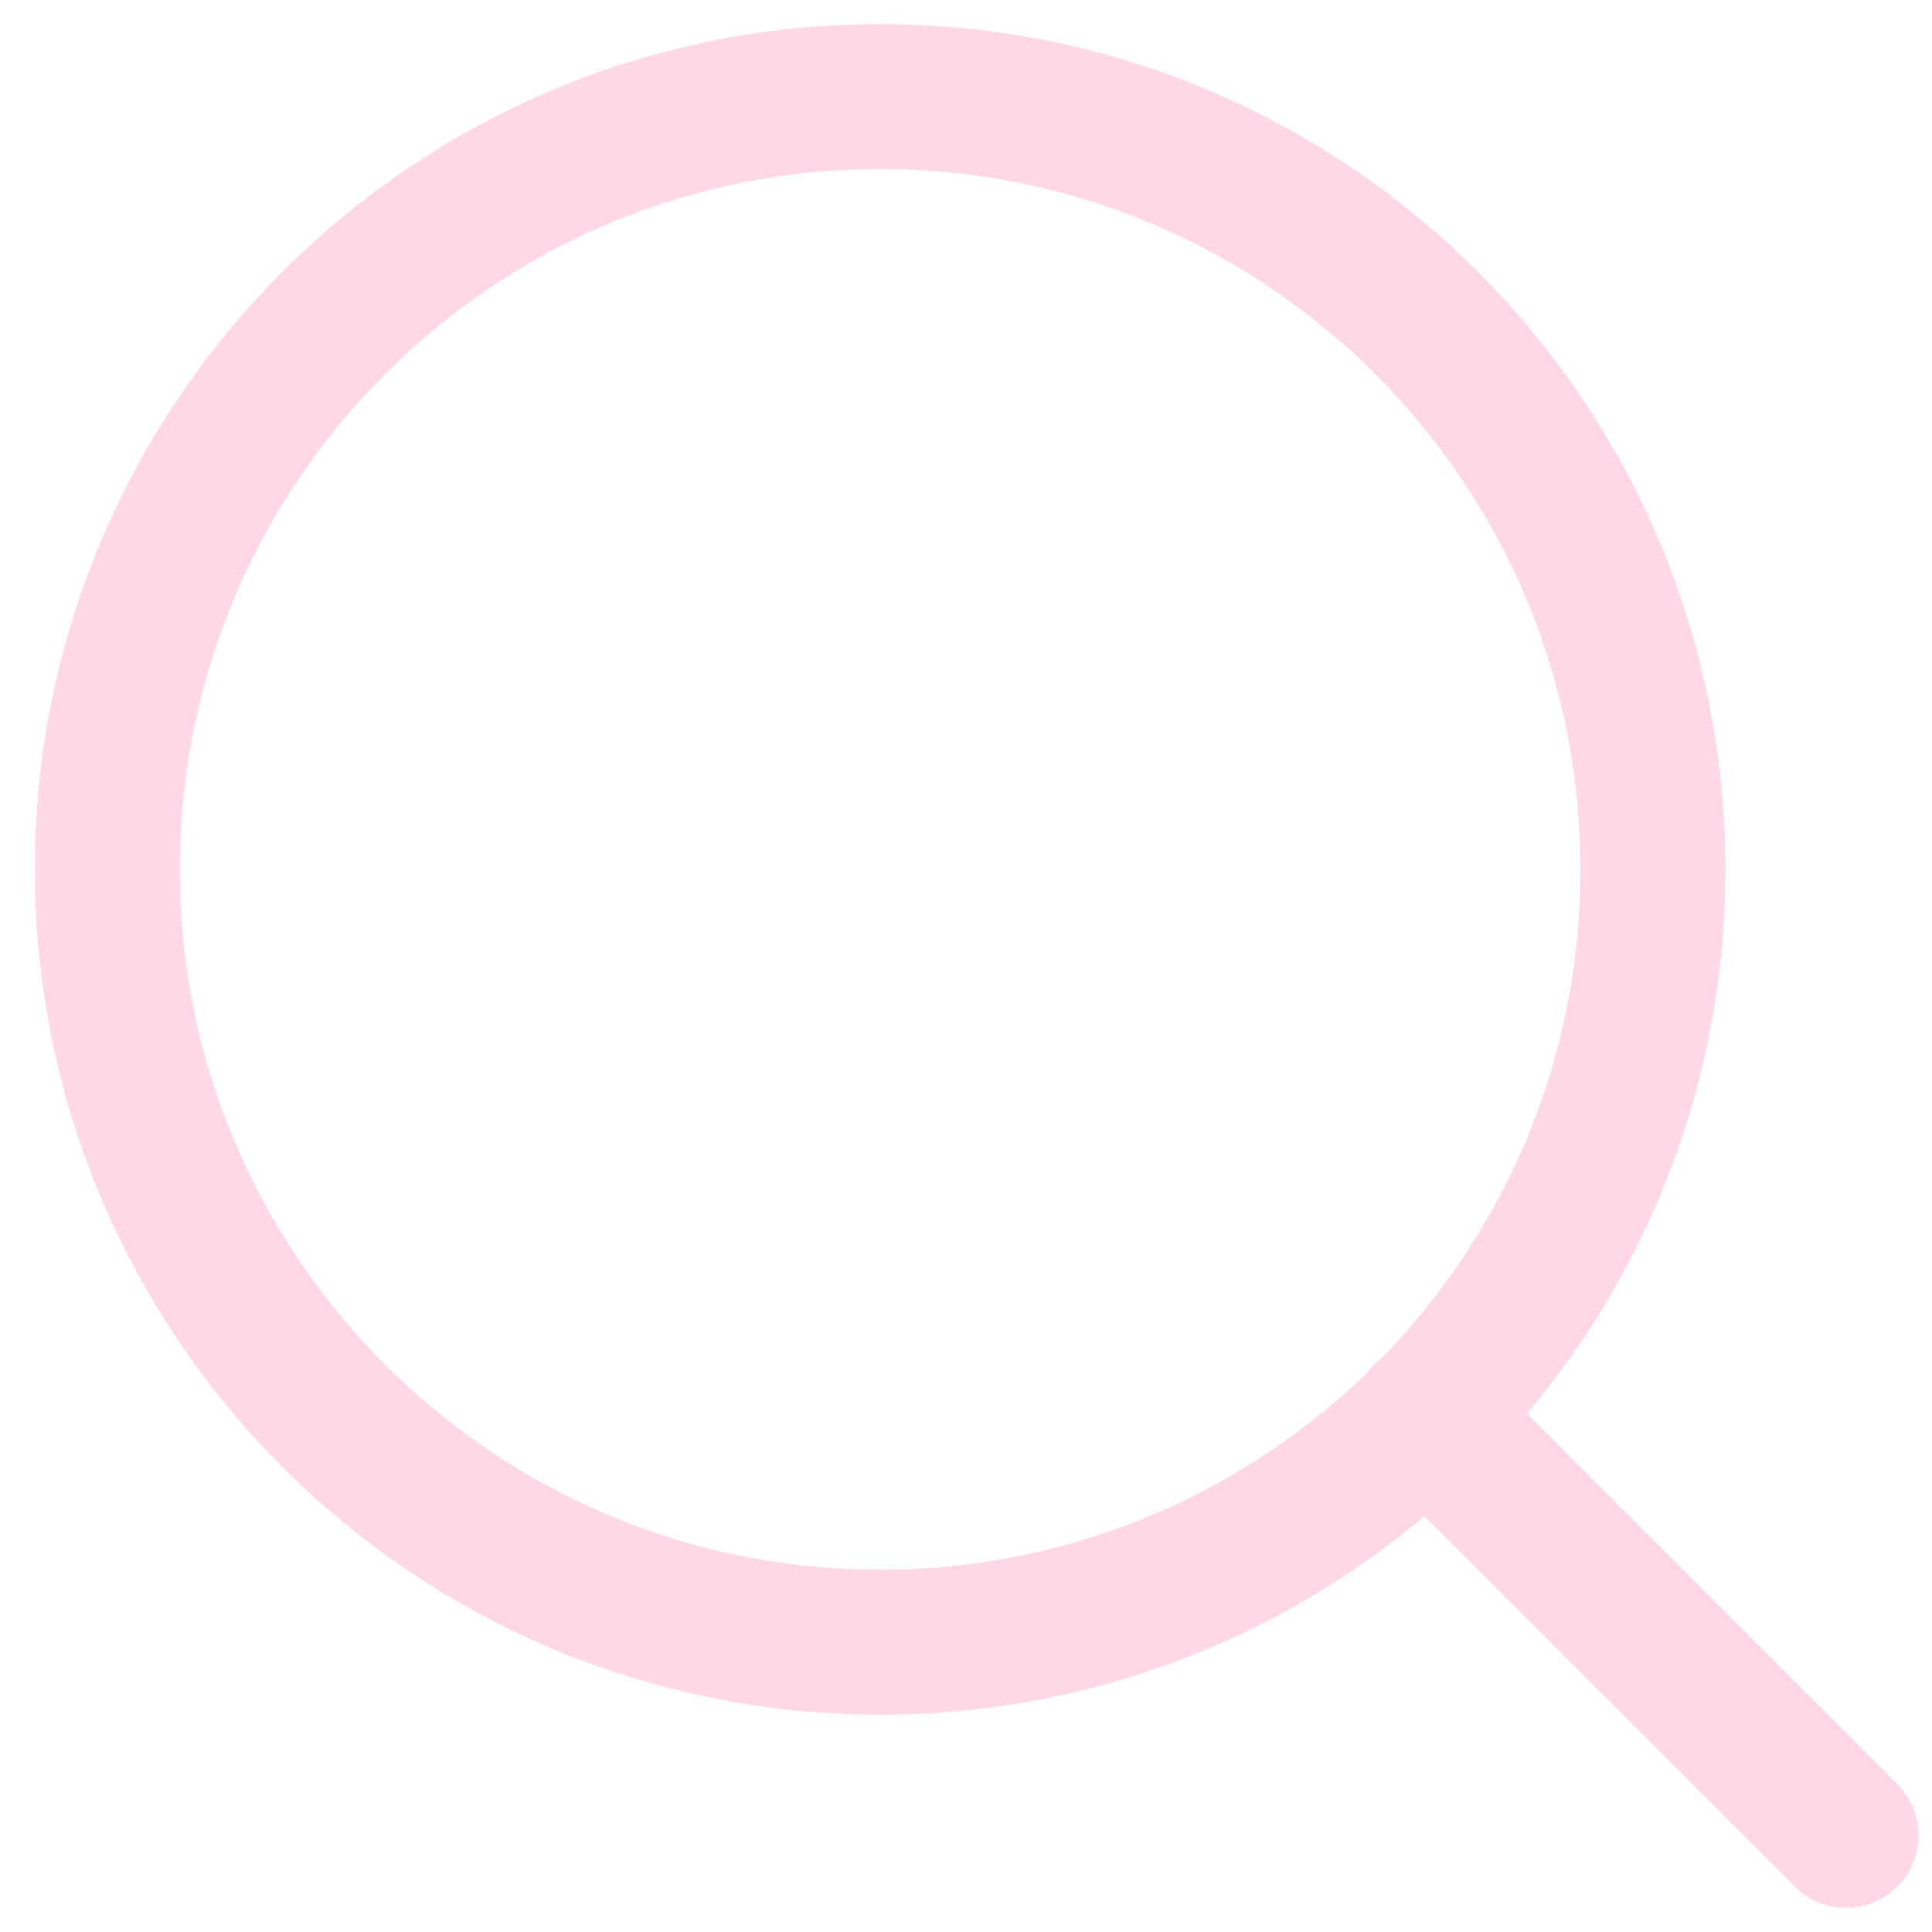
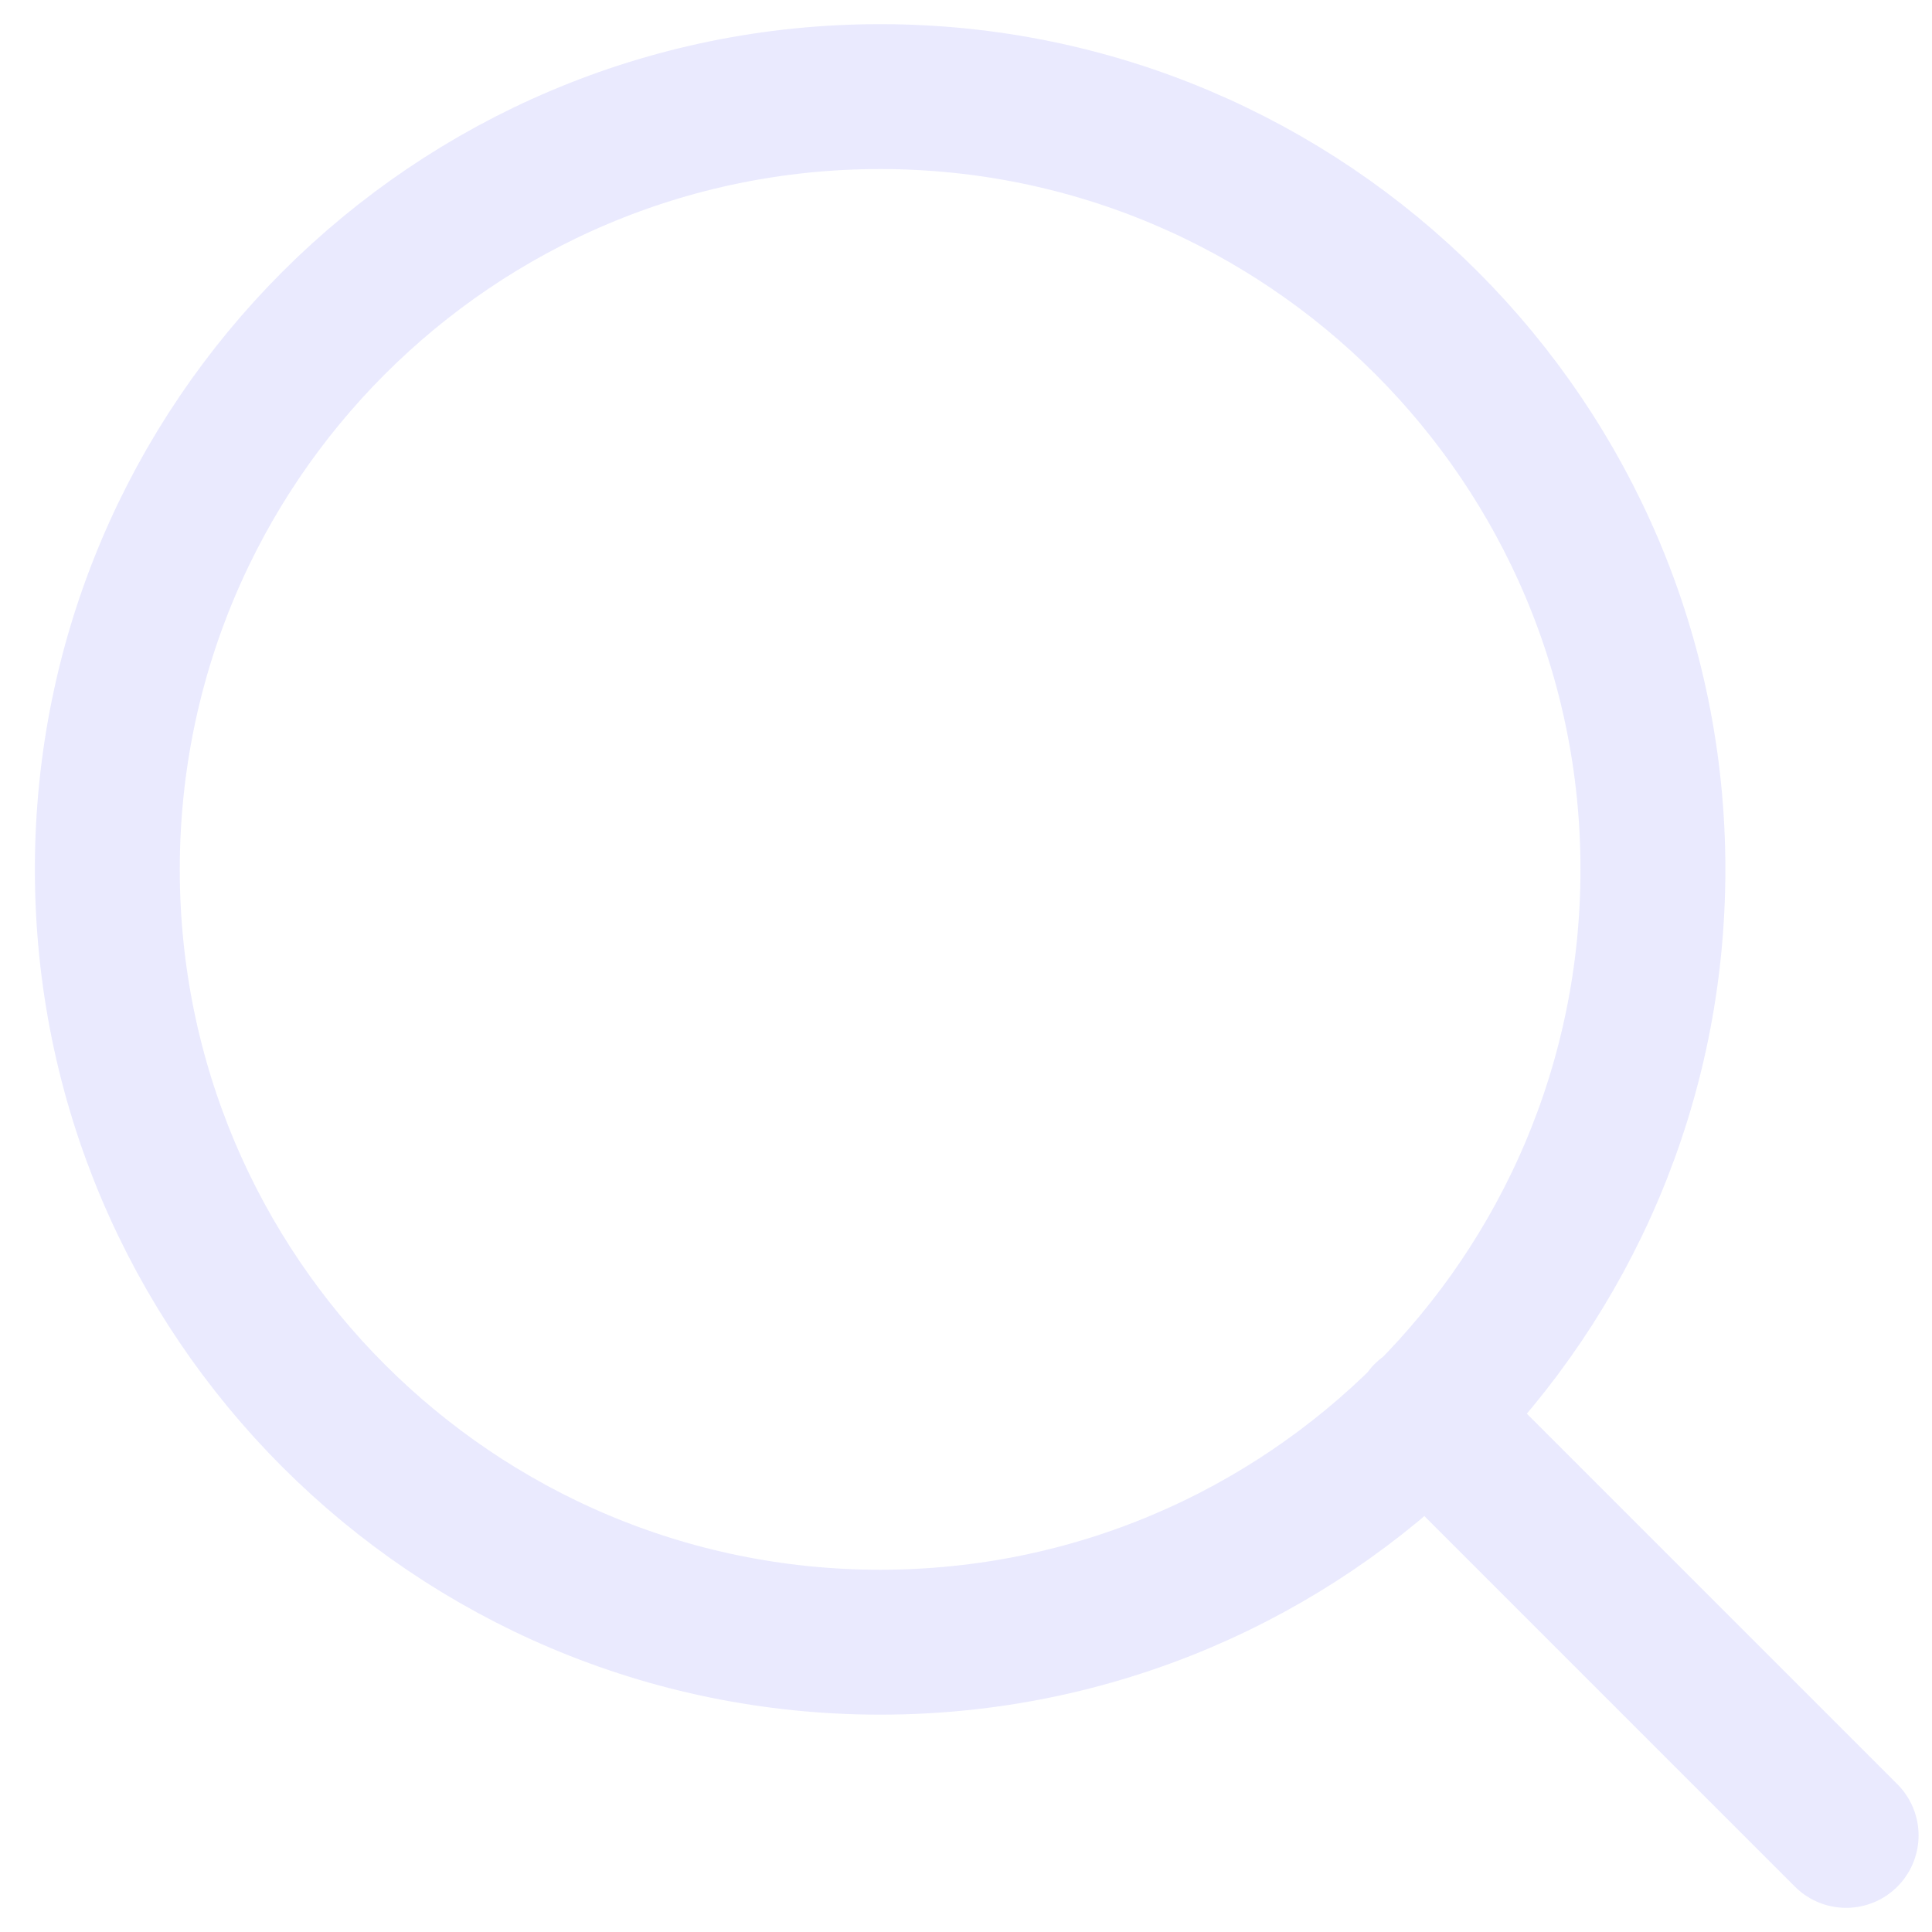
<svg xmlns="http://www.w3.org/2000/svg" width="20" height="20" viewBox="0 0 20 20" fill="none">
-   <path d="M19.111 19L14.761 14.65M17.111 9C17.111 13.418 13.53 17 9.111 17C4.693 17 1.111 13.418 1.111 9C1.111 4.582 4.693 1 9.111 1C13.53 1 17.111 4.582 17.111 9Z" stroke="#FFD8E4" stroke-width="1.5" stroke-linecap="round" stroke-linejoin="round" />
+   <path d="M19.111 19L14.761 14.65M17.111 9C17.111 13.418 13.53 17 9.111 17C4.693 17 1.111 13.418 1.111 9C1.111 4.582 4.693 1 9.111 1C13.53 1 17.111 4.582 17.111 9Z" stroke="#EAEAFE" stroke-width="1.5" stroke-linecap="round" stroke-linejoin="round" />
</svg>
